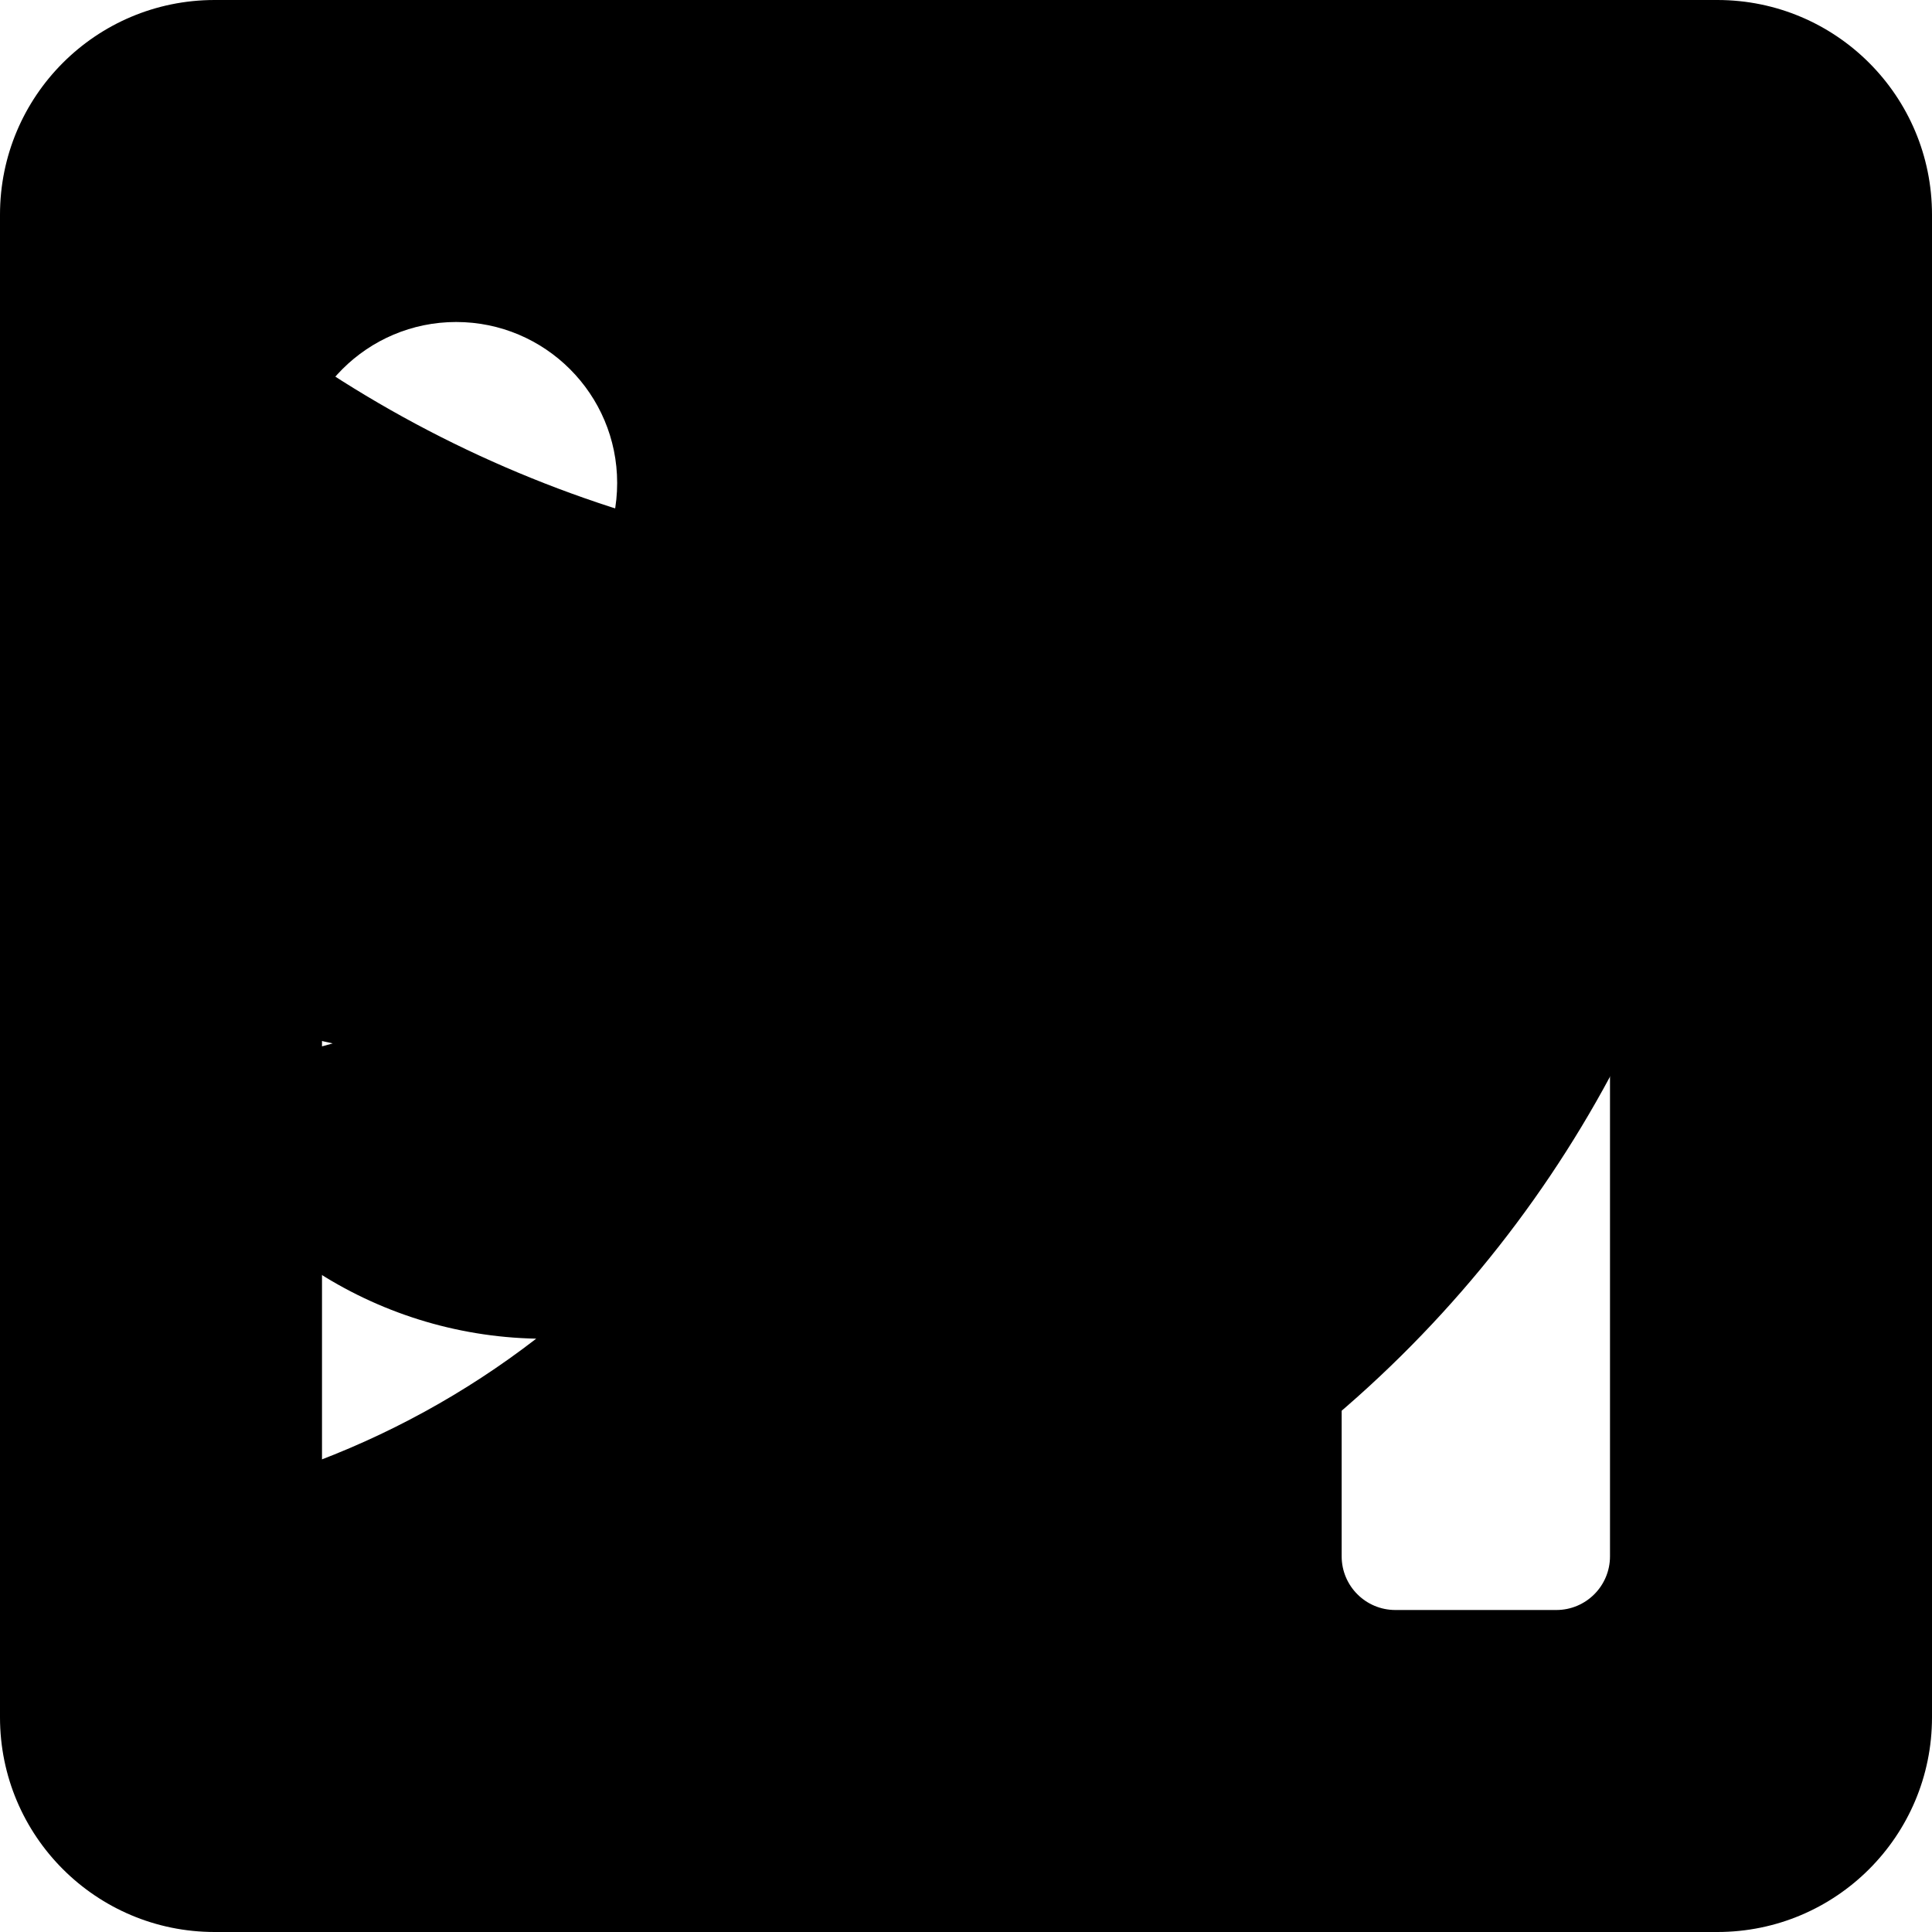
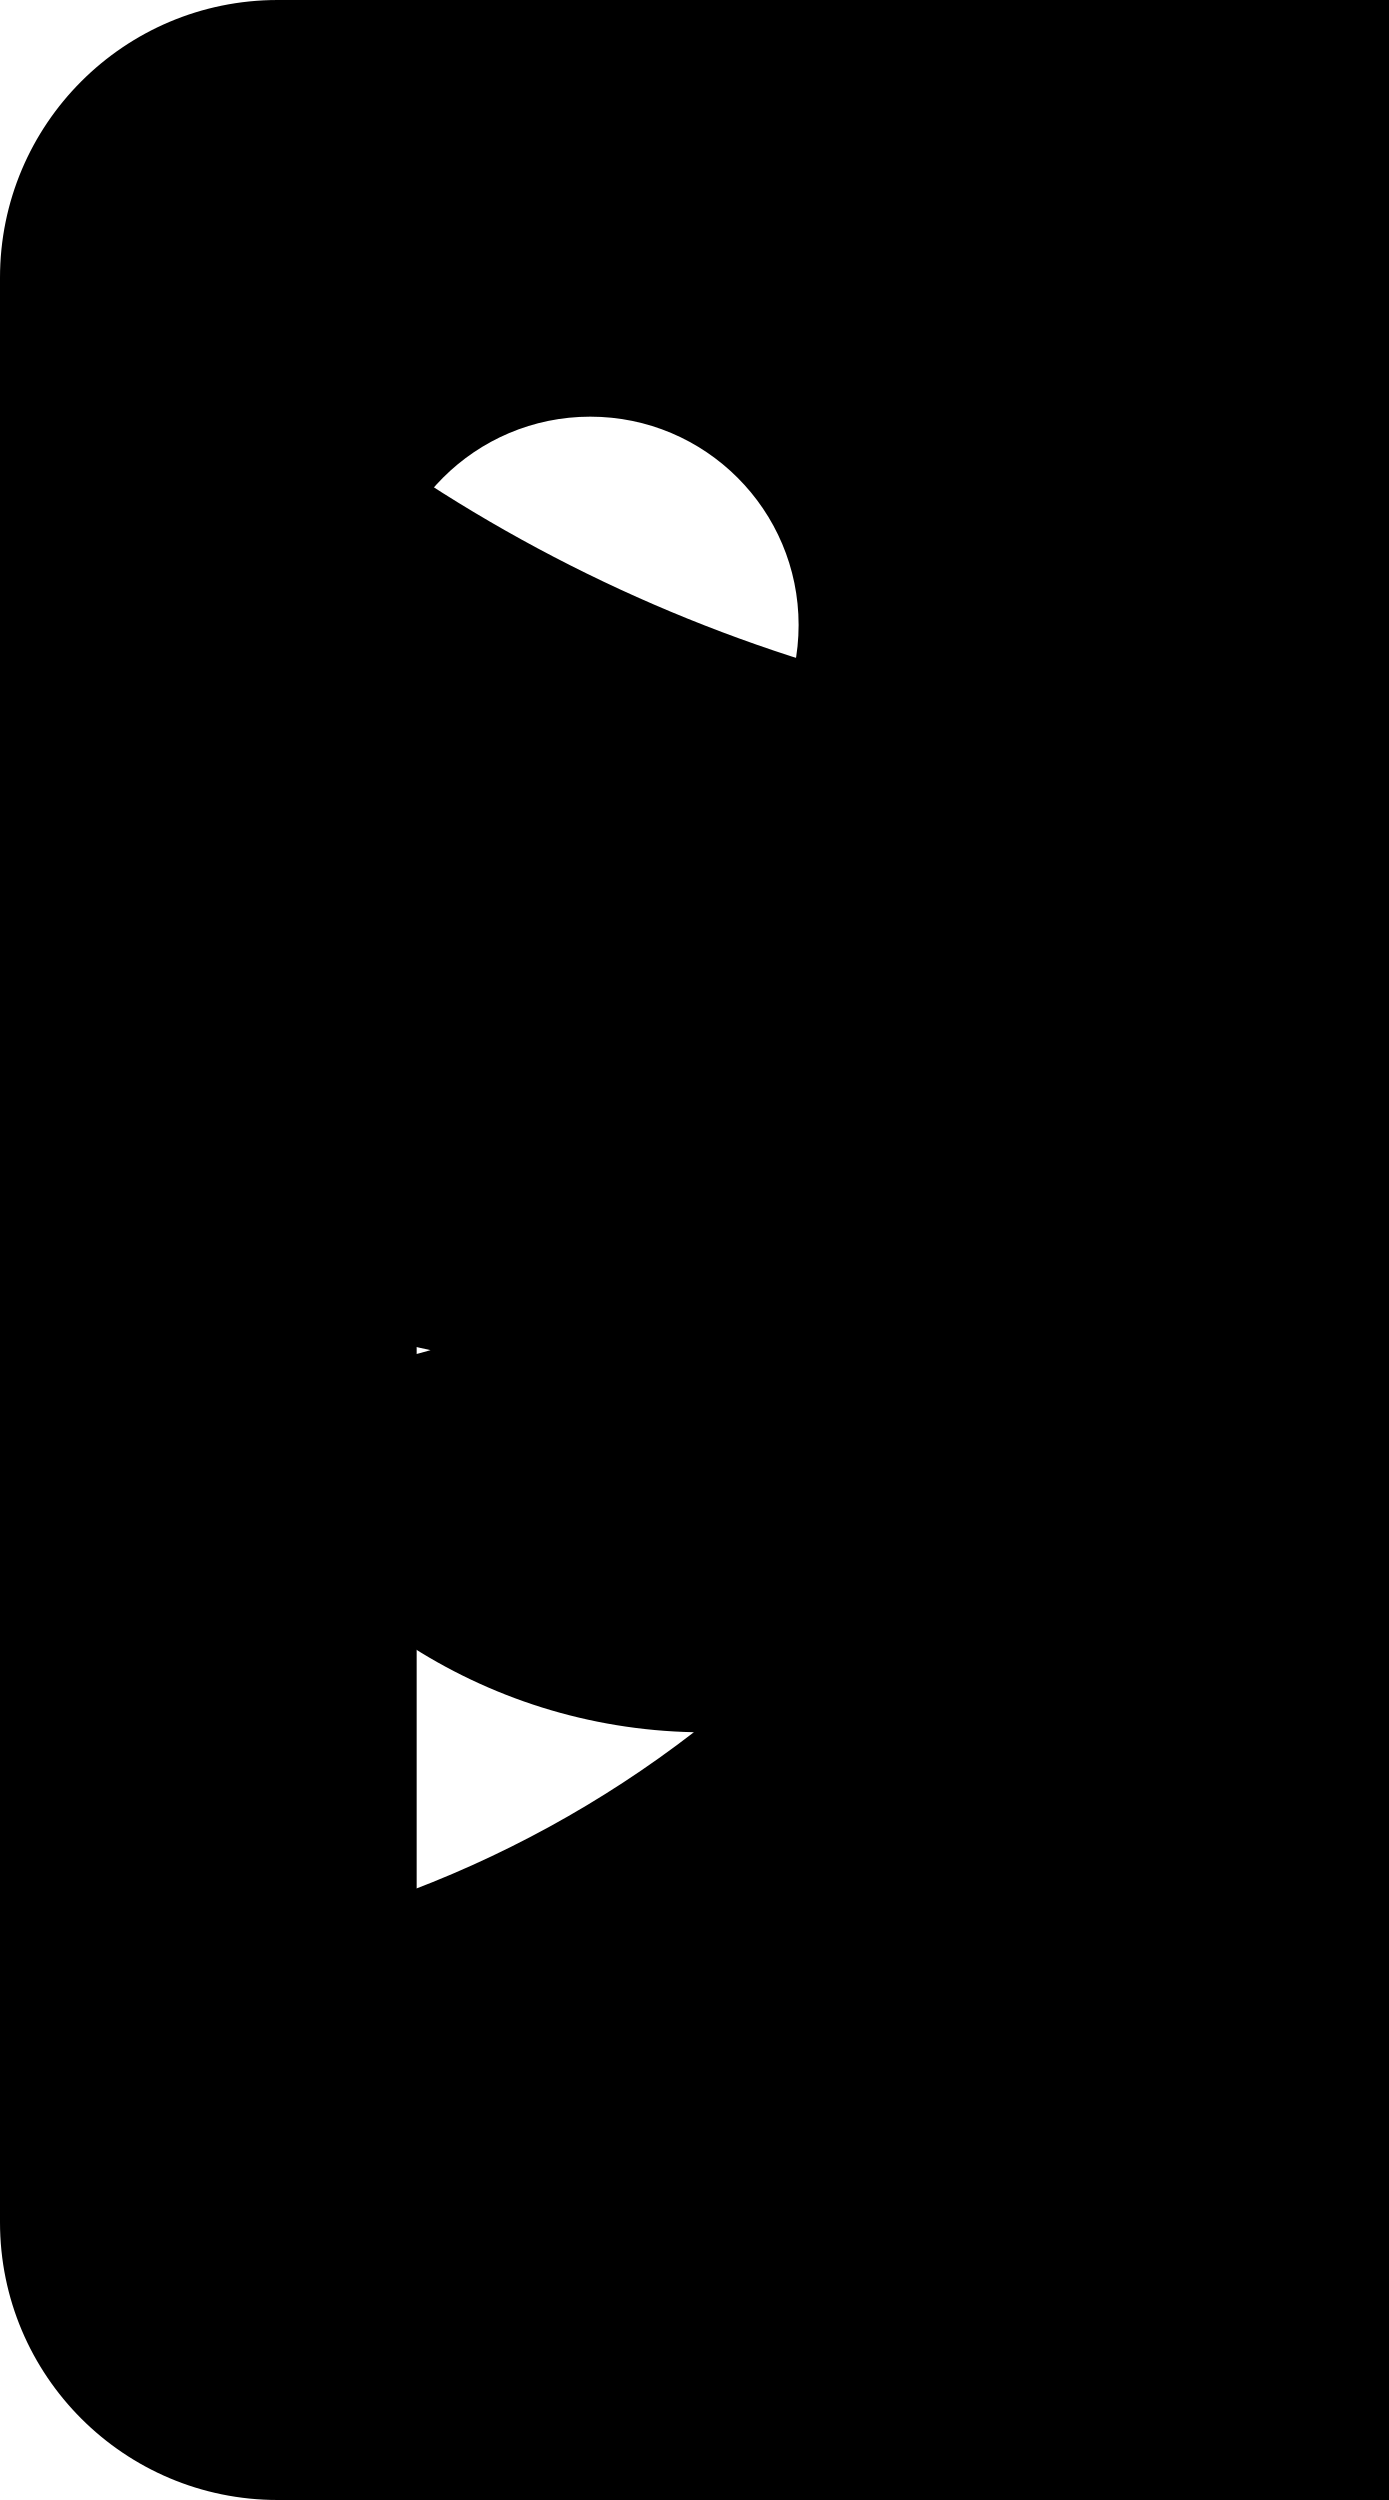
- <svg xmlns="http://www.w3.org/2000/svg">
+ <svg xmlns="http://www.w3.org/2000/svg" width="10" height="18" viewBox="0 0 10 18" fill="none">
  <symbol id="facebook">
-     <path d="M9.5 3H6.5C5.948 3 5.5 3.448 5.5 4V7H9.5C9.614 6.997 9.722 7.05 9.789 7.142C9.857 7.233 9.876 7.352 9.84 7.46L9.1 9.66C9.032 9.862 8.843 9.998 8.63 10H5.5V17.5C5.5 17.776 5.276 18 5 18H2.5C2.224 18 2 17.776 2 17.5V10H0.5C0.224 10 0 9.776 0 9.5V7.5C0 7.224 0.224 7 0.5 7H2V4C2 1.791 3.791 0 6 0H9.5C9.776 0 10 0.224 10 0.5V2.5C10 2.776 9.776 3 9.5 3Z" fill="#000000" />
+     <path d="M9.5 3H6.5C5.948 3 5.5 3.448 5.5 4V7H9.5C9.614 6.997 9.722 7.05 9.789 7.142C9.857 7.233 9.876 7.352 9.84 7.46L9.1 9.66C9.032 9.862 8.843 9.998 8.63 10H5.5V17.5C5.5 17.776 5.276 18 5 18H2.5C2.224 18 2 17.776 2 17.5V10H0.5C0.224 10 0 9.776 0 9.5V7.5C0 7.224 0.224 7 0.5 7H2V4C2 1.791 3.791 0 6 0H9.5C9.776 0 10 0.224 10 0.5V2.5C10 2.776 9.776 3 9.5 3Z" fill="black" />
  </symbol>
  <g id="instagram">
    <path fill-rule="evenodd" clip-rule="evenodd" d="M13 0H5C2.239 0 0 2.239 0 5V13C0 15.761 2.239 18 5 18H13C15.761 18 18 15.761 18 13V5C18 2.239 15.761 0 13 0ZM16.25 13C16.244 14.793 14.793 16.244 13 16.25H5C3.207 16.244 1.755 14.793 1.75 13V5C1.755 3.207 3.207 1.755 5 1.75H13C14.793 1.755 16.244 3.207 16.25 5V13ZM13.75 5.25C14.302 5.25 14.75 4.802 14.75 4.25C14.75 3.698 14.302 3.25 13.75 3.25C13.198 3.25 12.75 3.698 12.75 4.25C12.75 4.802 13.198 5.25 13.75 5.25ZM9 4.5C6.515 4.5 4.5 6.515 4.5 9C4.5 11.485 6.515 13.5 9 13.5C11.485 13.5 13.5 11.485 13.5 9C13.503 7.806 13.029 6.66 12.185 5.815C11.34 4.971 10.194 4.497 9 4.5ZM6.25 9C6.25 10.519 7.481 11.75 9 11.75C10.519 11.75 11.75 10.519 11.75 9C11.75 7.481 10.519 6.25 9 6.25C7.481 6.25 6.25 7.481 6.25 9Z" fill="black" />
  </g>
  <g id="twitter">
    <path d="M17.973 2.717C17.508 3.337 16.947 3.877 16.31 4.318C16.31 4.48 16.31 4.641 16.31 4.812C16.315 7.751 15.142 10.569 13.052 12.634C10.962 14.7 8.131 15.84 5.194 15.799C3.496 15.805 1.82 15.417 0.296 14.666C0.214 14.63 0.161 14.549 0.162 14.459V14.36C0.162 14.231 0.266 14.127 0.395 14.127C2.064 14.072 3.674 13.493 4.996 12.472C3.486 12.442 2.126 11.547 1.501 10.171C1.469 10.096 1.479 10.009 1.527 9.943C1.574 9.877 1.653 9.841 1.734 9.847C2.193 9.893 2.657 9.851 3.1 9.721C1.432 9.375 0.179 7.99 -0 6.296C-0.007 6.214 0.03 6.136 0.096 6.088C0.162 6.04 0.248 6.03 0.323 6.062C0.771 6.26 1.254 6.364 1.743 6.368C0.282 5.408 -0.349 3.584 0.207 1.926C0.264 1.765 0.402 1.646 0.57 1.613C0.737 1.58 0.91 1.637 1.024 1.764C2.996 3.863 5.706 5.114 8.582 5.253C8.508 4.959 8.472 4.657 8.474 4.354C8.501 2.765 9.484 1.349 10.963 0.77C12.443 0.191 14.125 0.562 15.223 1.71C15.971 1.568 16.695 1.316 17.371 0.964C17.42 0.933 17.483 0.933 17.532 0.964C17.563 1.014 17.563 1.077 17.532 1.126C17.205 1.876 16.652 2.504 15.951 2.924C16.565 2.853 17.169 2.708 17.748 2.493C17.797 2.459 17.861 2.459 17.91 2.493C17.951 2.511 17.981 2.547 17.994 2.59C18.006 2.634 17.998 2.68 17.973 2.717Z" fill="black" />
  </g>
  <g id="linkedIn">
    <path fill-rule="evenodd" clip-rule="evenodd" d="M2 0H16C17.105 0 18 0.895 18 2V16C18 17.105 17.105 18 16 18H2C0.895 18 0 17.105 0 16V2C0 0.895 0.895 0 2 0ZM5 15C5.276 15 5.5 14.776 5.5 14.5V7.5C5.5 7.224 5.276 7 5 7H3.5C3.224 7 3 7.224 3 7.5V14.5C3 14.776 3.224 15 3.5 15H5ZM4.25 6C3.422 6 2.75 5.328 2.75 4.5C2.75 3.672 3.422 3 4.25 3C5.078 3 5.75 3.672 5.75 4.5C5.75 5.328 5.078 6 4.25 6ZM14.5 15C14.776 15 15 14.776 15 14.5V9.9C15.033 8.311 13.858 6.955 12.28 6.76C11.177 6.659 10.108 7.174 9.5 8.1V7.5C9.5 7.224 9.276 7 9 7H7.5C7.224 7 7 7.224 7 7.5V14.5C7 14.776 7.224 15 7.5 15H9C9.276 15 9.5 14.776 9.5 14.5V10.75C9.5 9.922 10.172 9.25 11 9.25C11.828 9.25 12.5 9.922 12.5 10.75V14.5C12.5 14.776 12.724 15 13 15H14.5Z" fill="black" />
  </g>
</svg>
